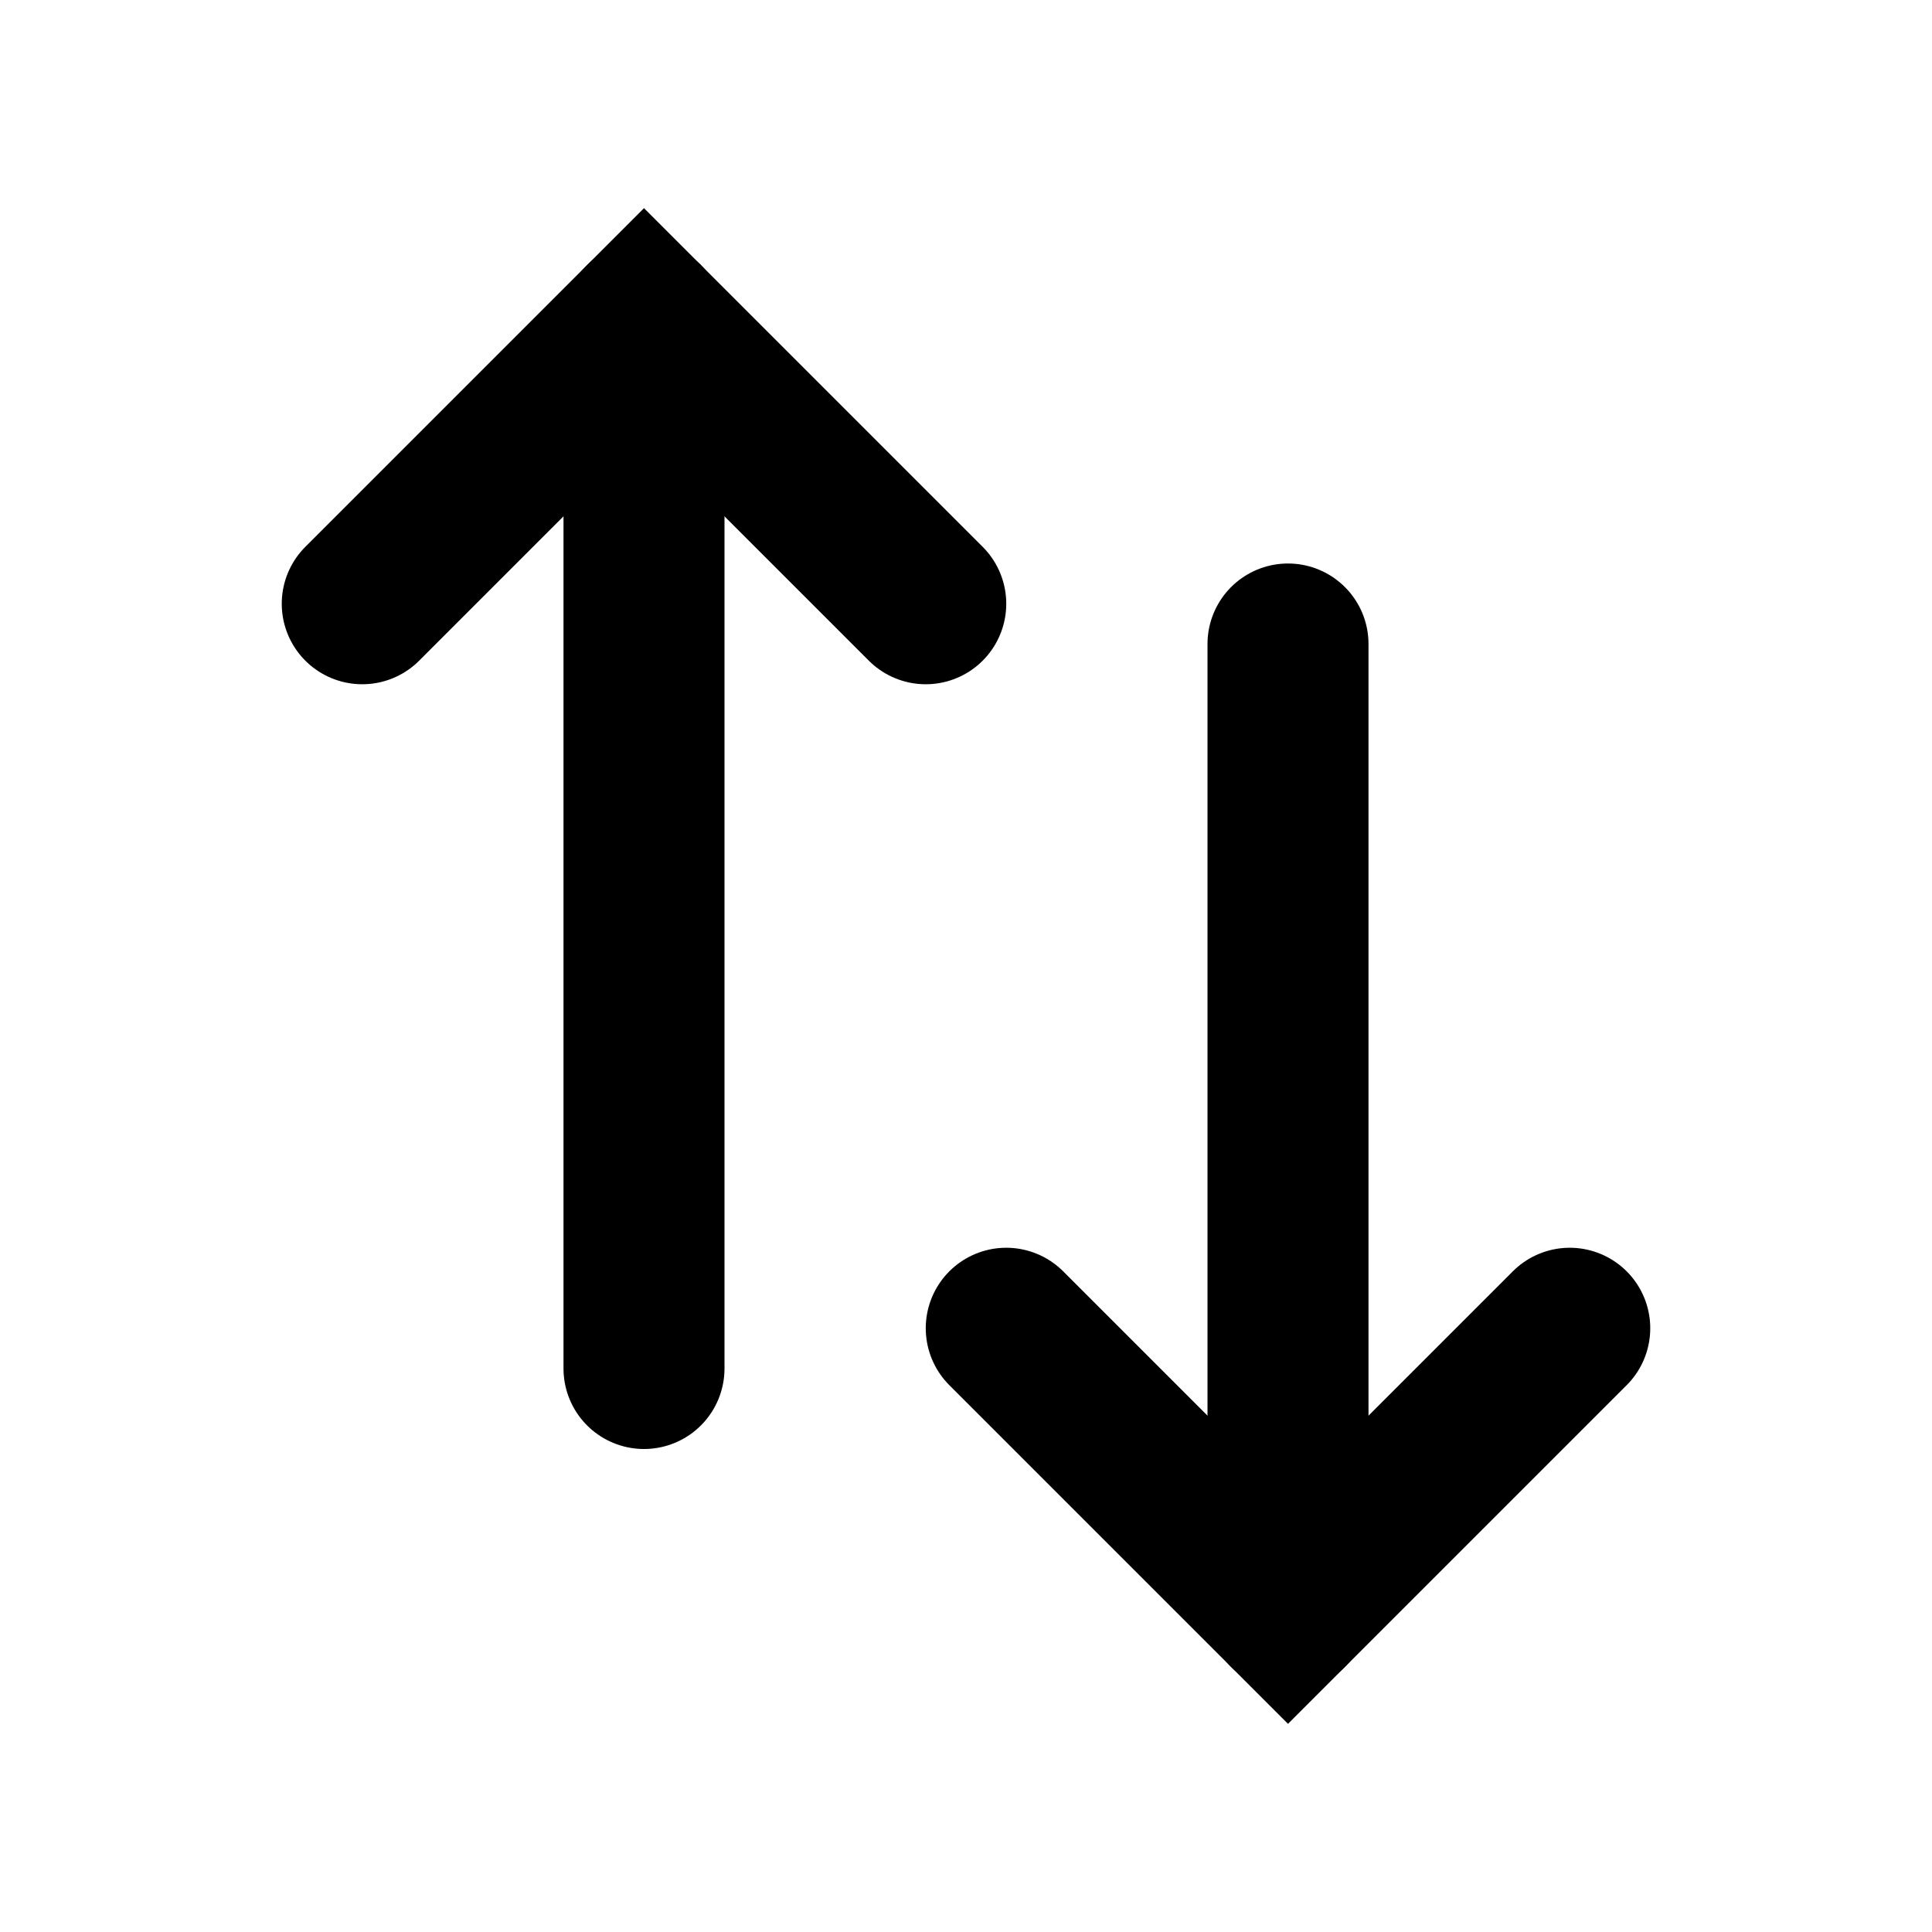
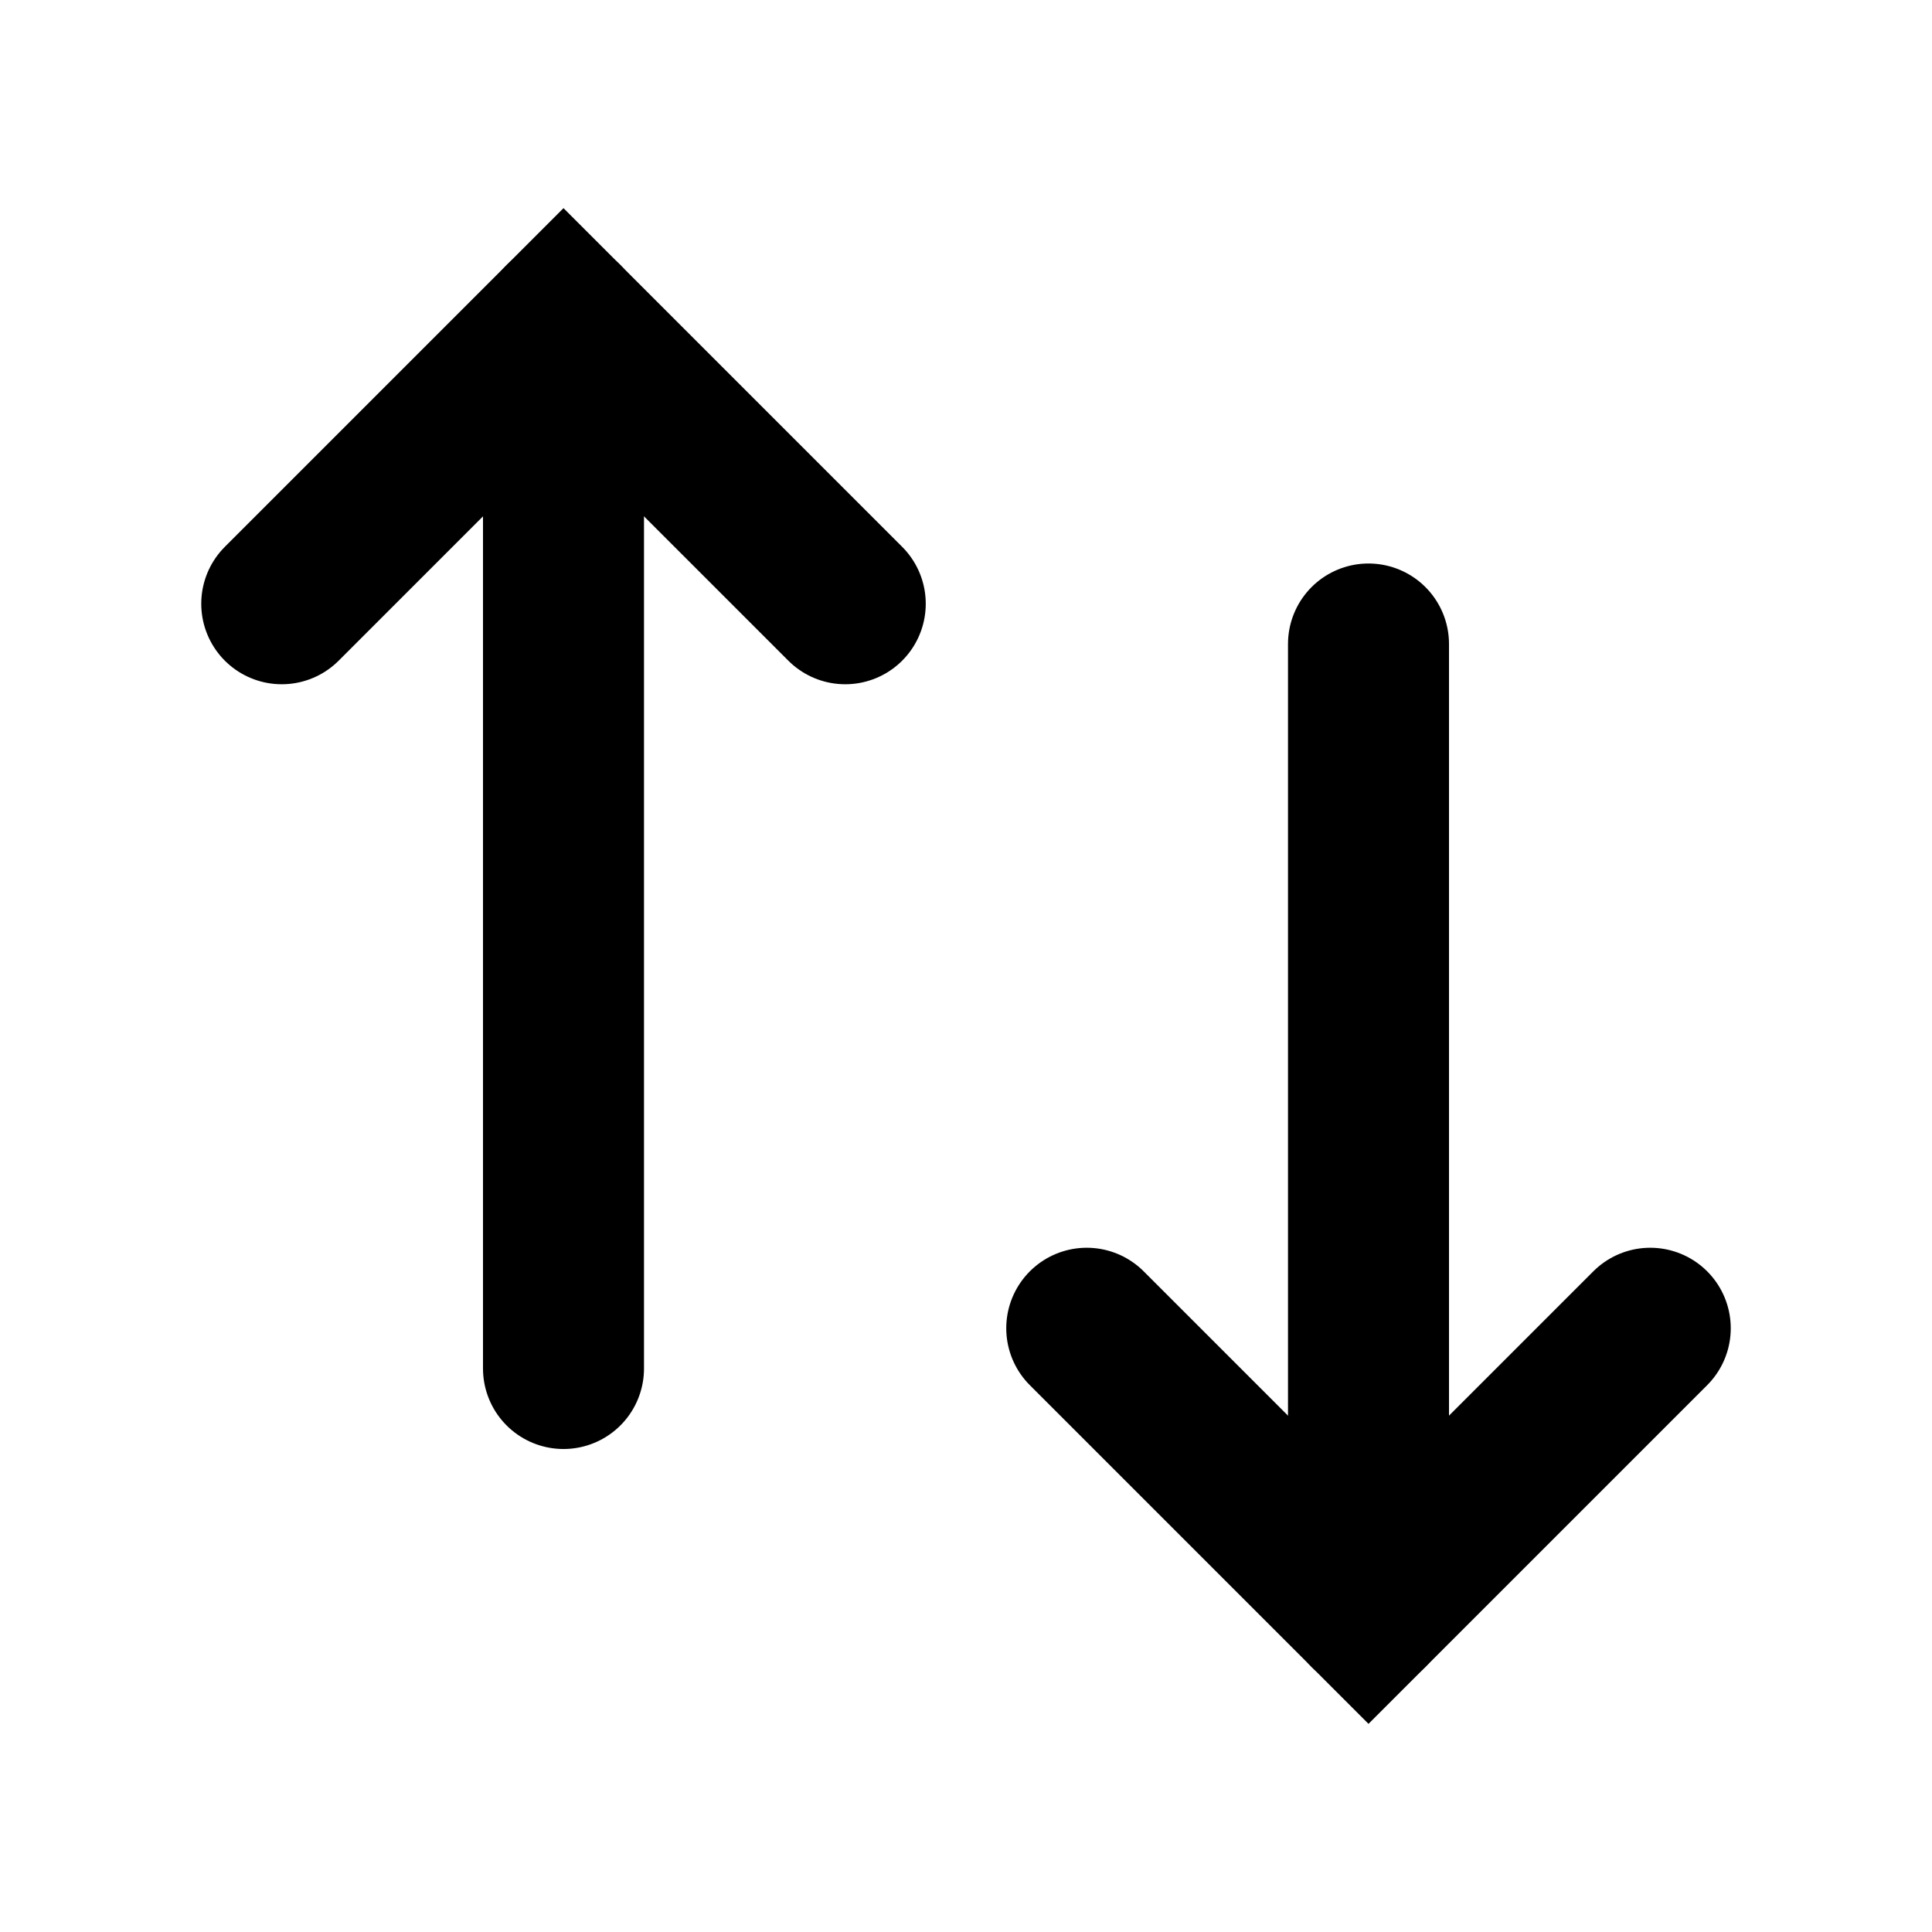
<svg xmlns="http://www.w3.org/2000/svg" fill="none" viewBox="0 0 24 24">
  <g stroke="currentColor" stroke-linecap="round" stroke-width="2">
-     <path d="M16 20V8" />
-     <path d="M12.5 16.5L16 20l3.5-3.5" />
-     <path d="M8 17V4" />
-     <path d="M4.5 7.5L8 4l3.5 3.5" />
+     <path d="M17 20V8" />
+     <path d="M13.5 16.5L17 20l3.5-3.5" />
+     <path d="M7 17V4" />
+     <path d="M3.5 7.5L7 4l3.5 3.5" />
  </g>
</svg>
